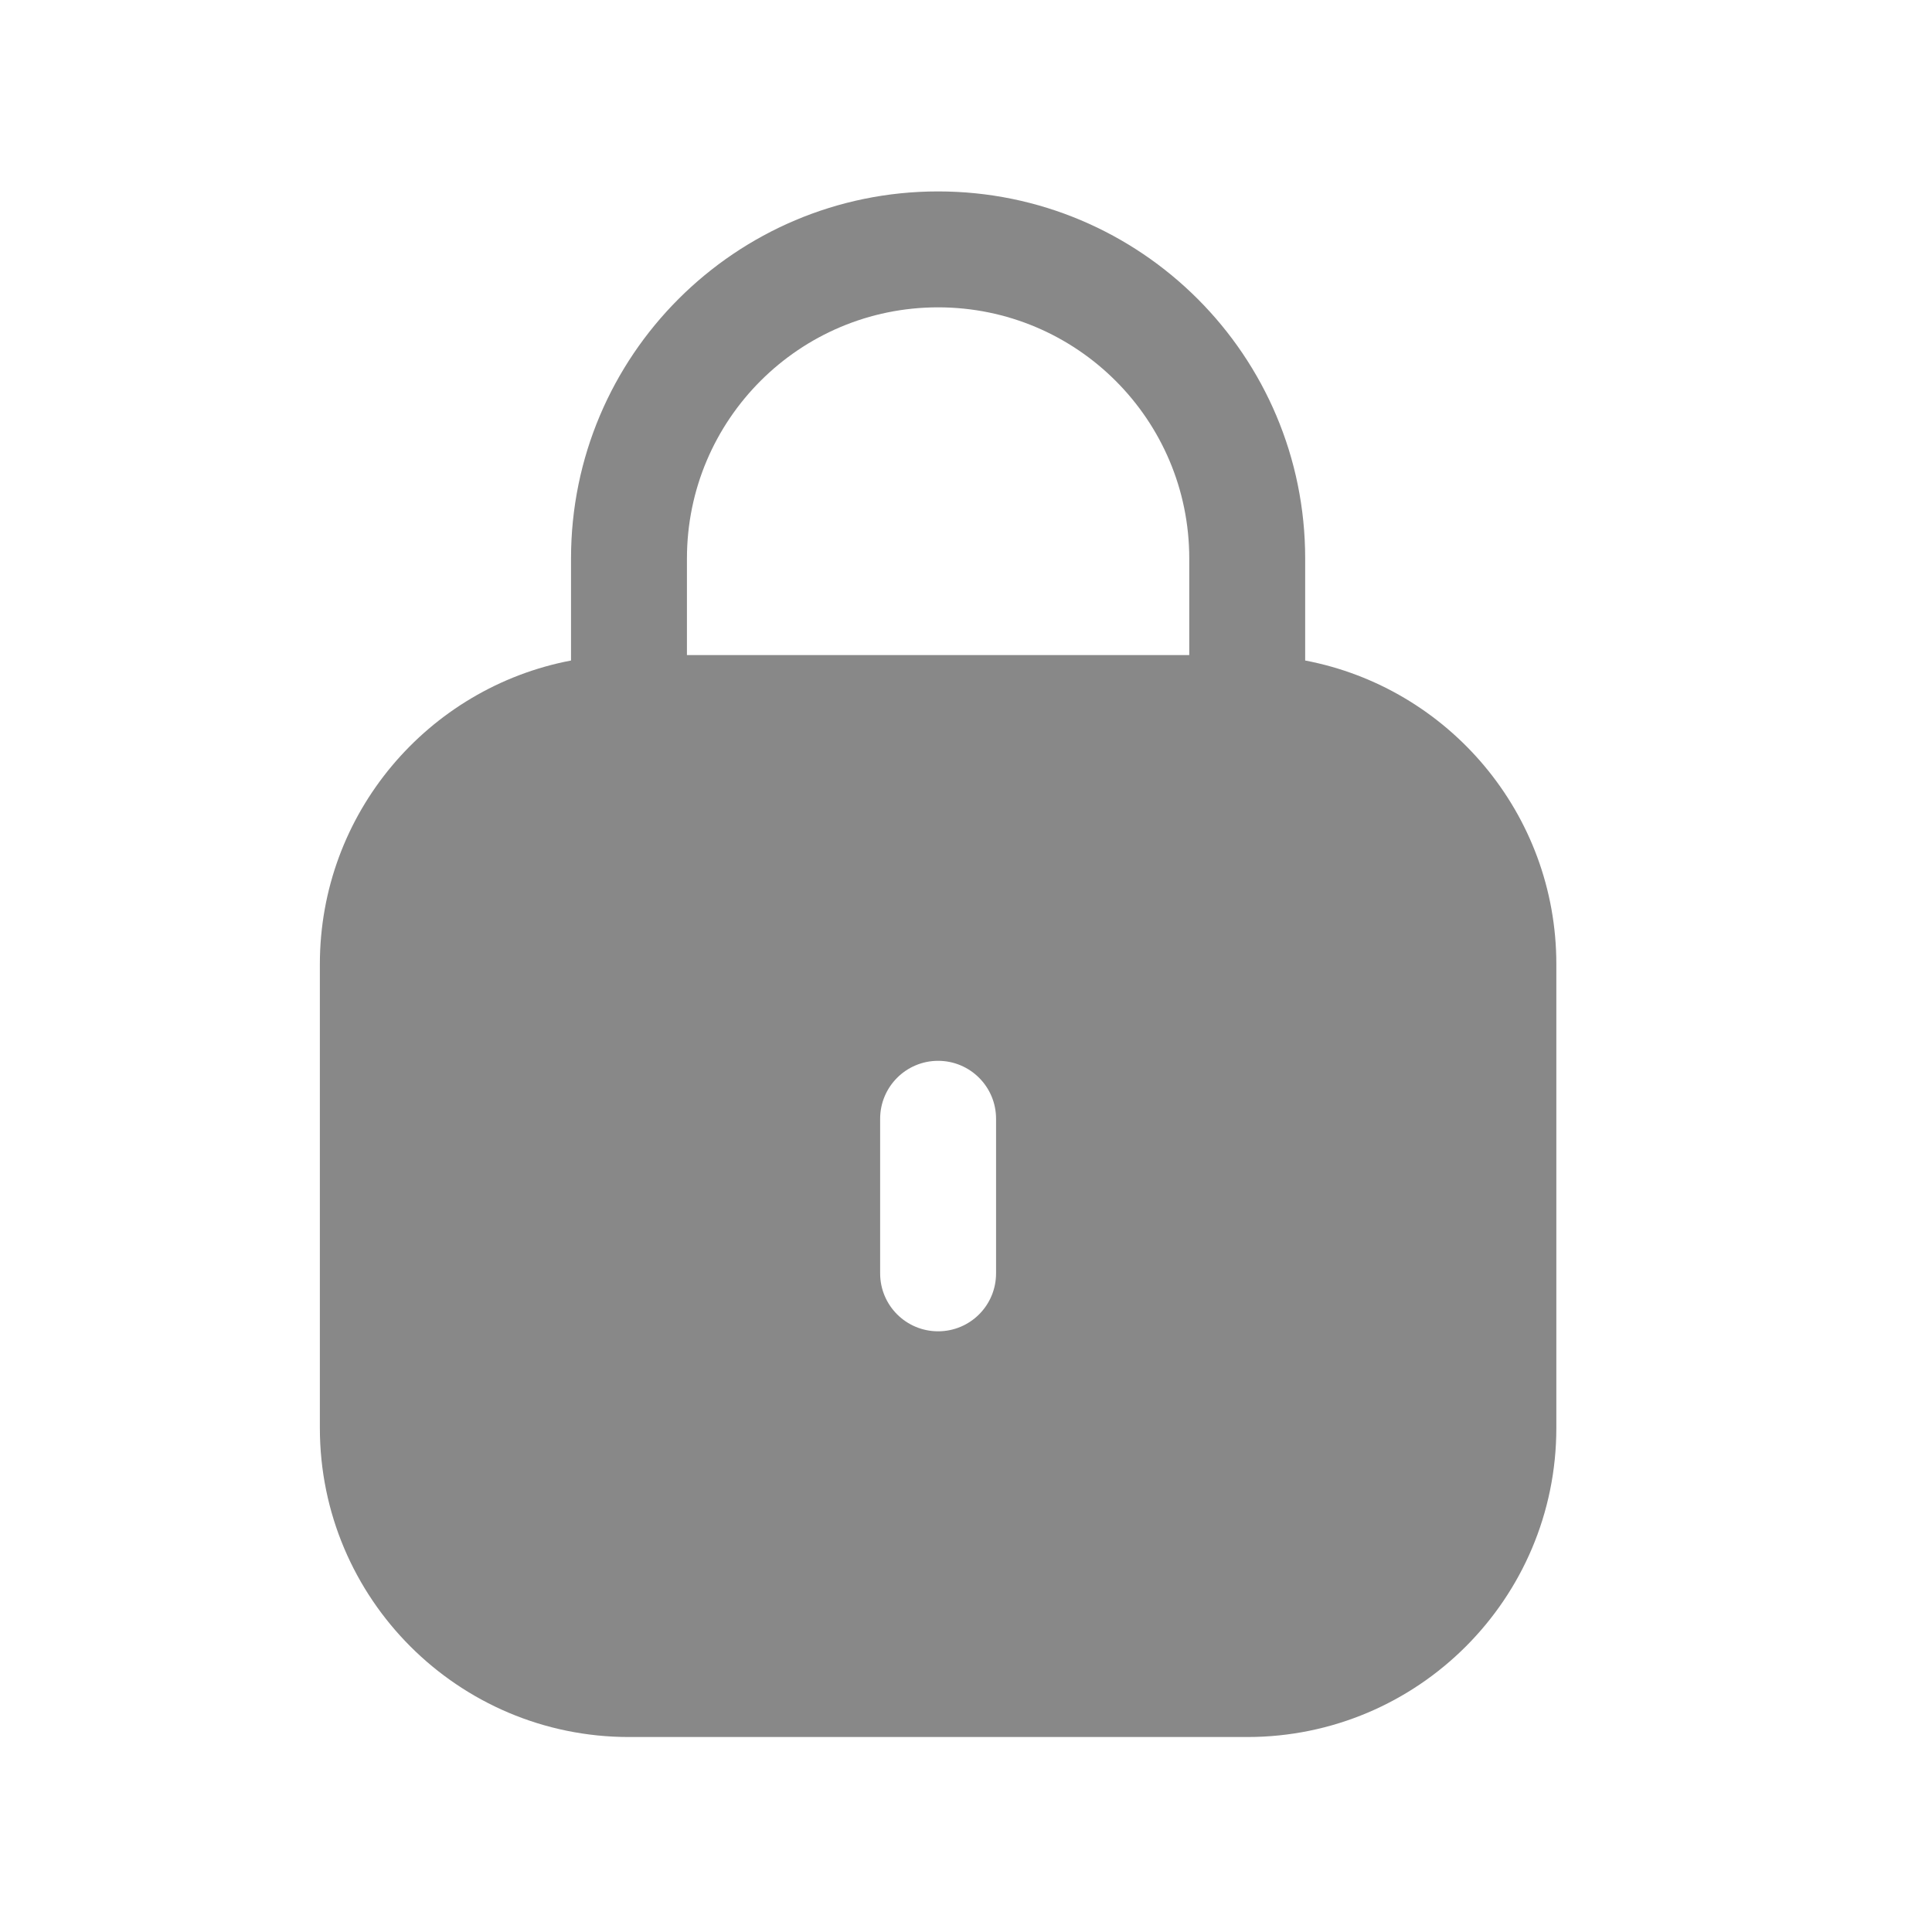
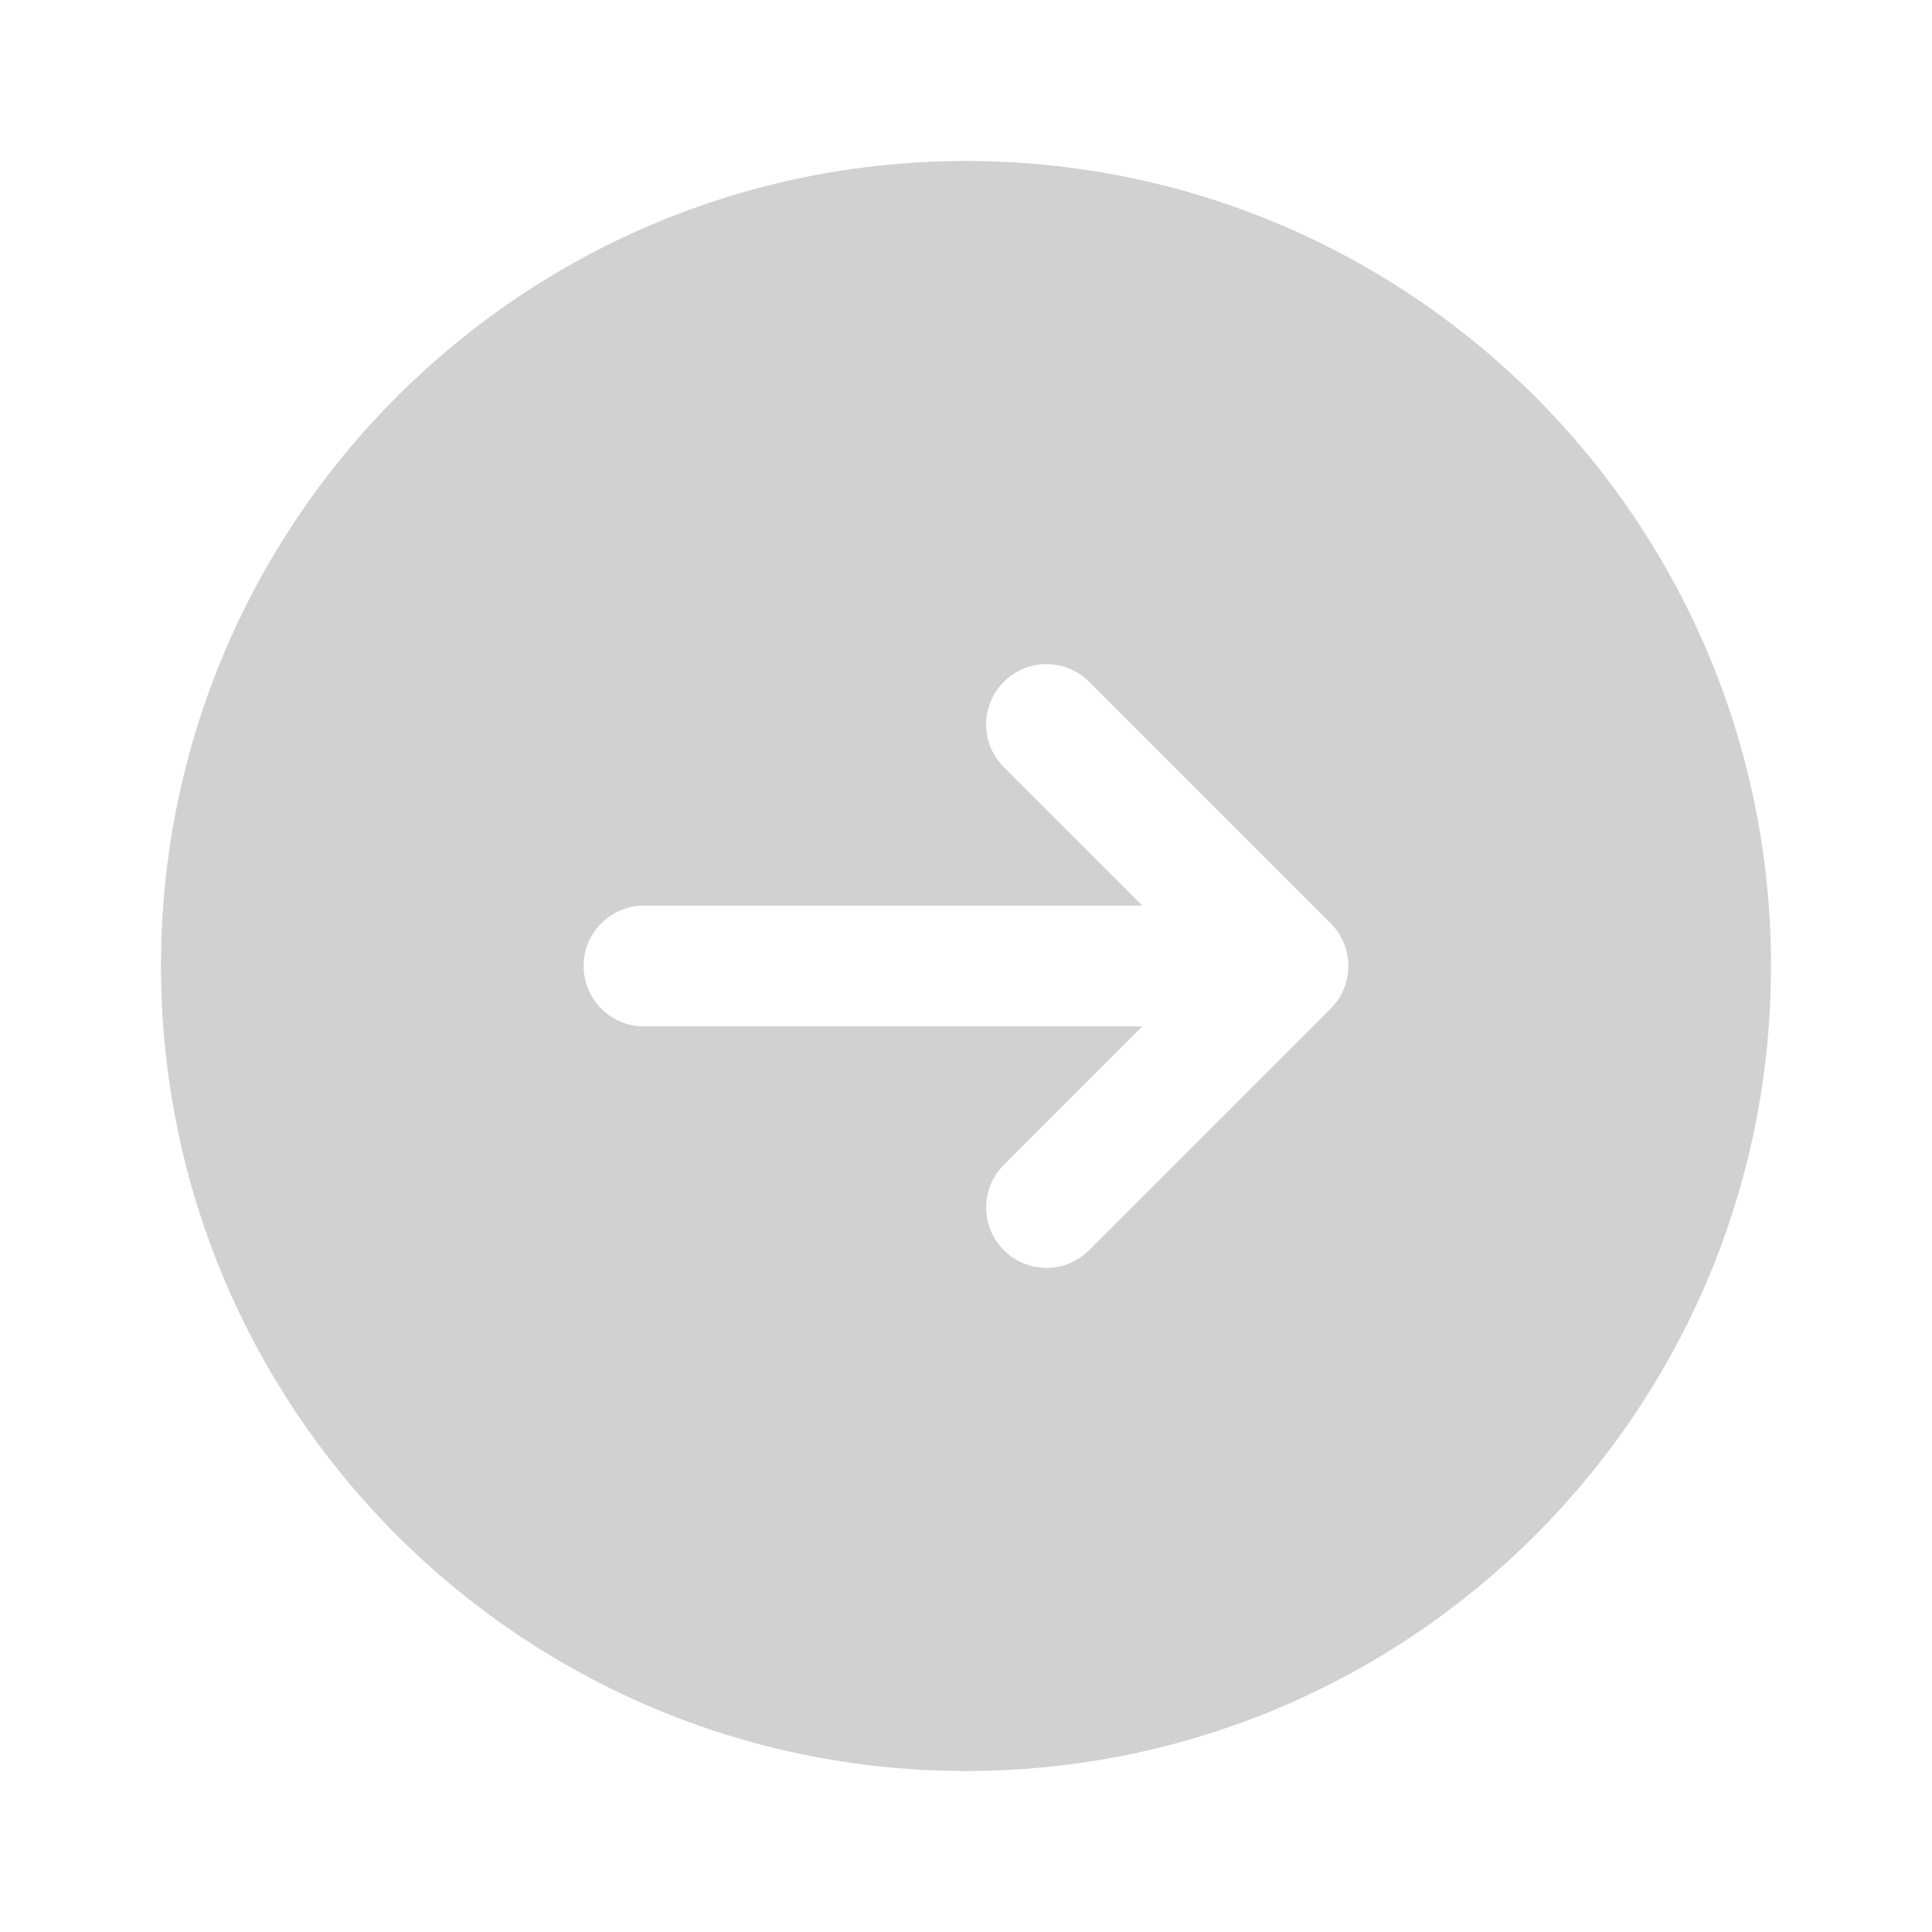
- <svg xmlns="http://www.w3.org/2000/svg" width="25" height="25" viewBox="0 0 25 25" fill="none">
-   <path fill-rule="evenodd" clip-rule="evenodd" d="M8.889 7.227C8.889 5.432 10.345 3.977 12.139 3.977C13.934 3.977 15.389 5.432 15.389 7.227V8.477H8.889V7.227ZM7.389 8.547V7.227C7.389 4.604 9.516 2.477 12.139 2.477C14.763 2.477 16.889 4.604 16.889 7.227V8.547C18.74 8.899 20.139 10.524 20.139 12.477V18.477C20.139 20.686 18.349 22.477 16.139 22.477H8.139C5.93 22.477 4.139 20.686 4.139 18.477V12.477C4.139 10.524 5.539 8.899 7.389 8.547ZM12.139 13.727C12.554 13.727 12.889 14.063 12.889 14.477V16.477C12.889 16.892 12.554 17.227 12.139 17.227C11.725 17.227 11.389 16.892 11.389 16.477V14.477C11.389 14.063 11.725 13.727 12.139 13.727Z" fill="#888888" />
+ <svg xmlns="http://www.w3.org/2000/svg" width="24" height="24" viewBox="0 0 24 24" fill="none">
+   <path d="M12 2C17.523 2 22 6.477 22 12C22 17.523 17.523 22 12 22C6.477 22 2 17.523 2 12C2 6.477 6.477 2 12 2ZM13.53 8.47C13.237 8.177 12.763 8.177 12.47 8.47C12.177 8.763 12.177 9.237 12.47 9.53L14.19 11.25H8C7.586 11.25 7.25 11.586 7.25 12C7.25 12.414 7.586 12.75 8 12.75H14.19L12.47 14.47C12.177 14.763 12.177 15.237 12.47 15.53C12.763 15.823 13.237 15.823 13.53 15.53L16.53 12.53C16.823 12.237 16.823 11.763 16.53 11.47L13.53 8.47Z" fill="#D1D1D1" />
</svg>
